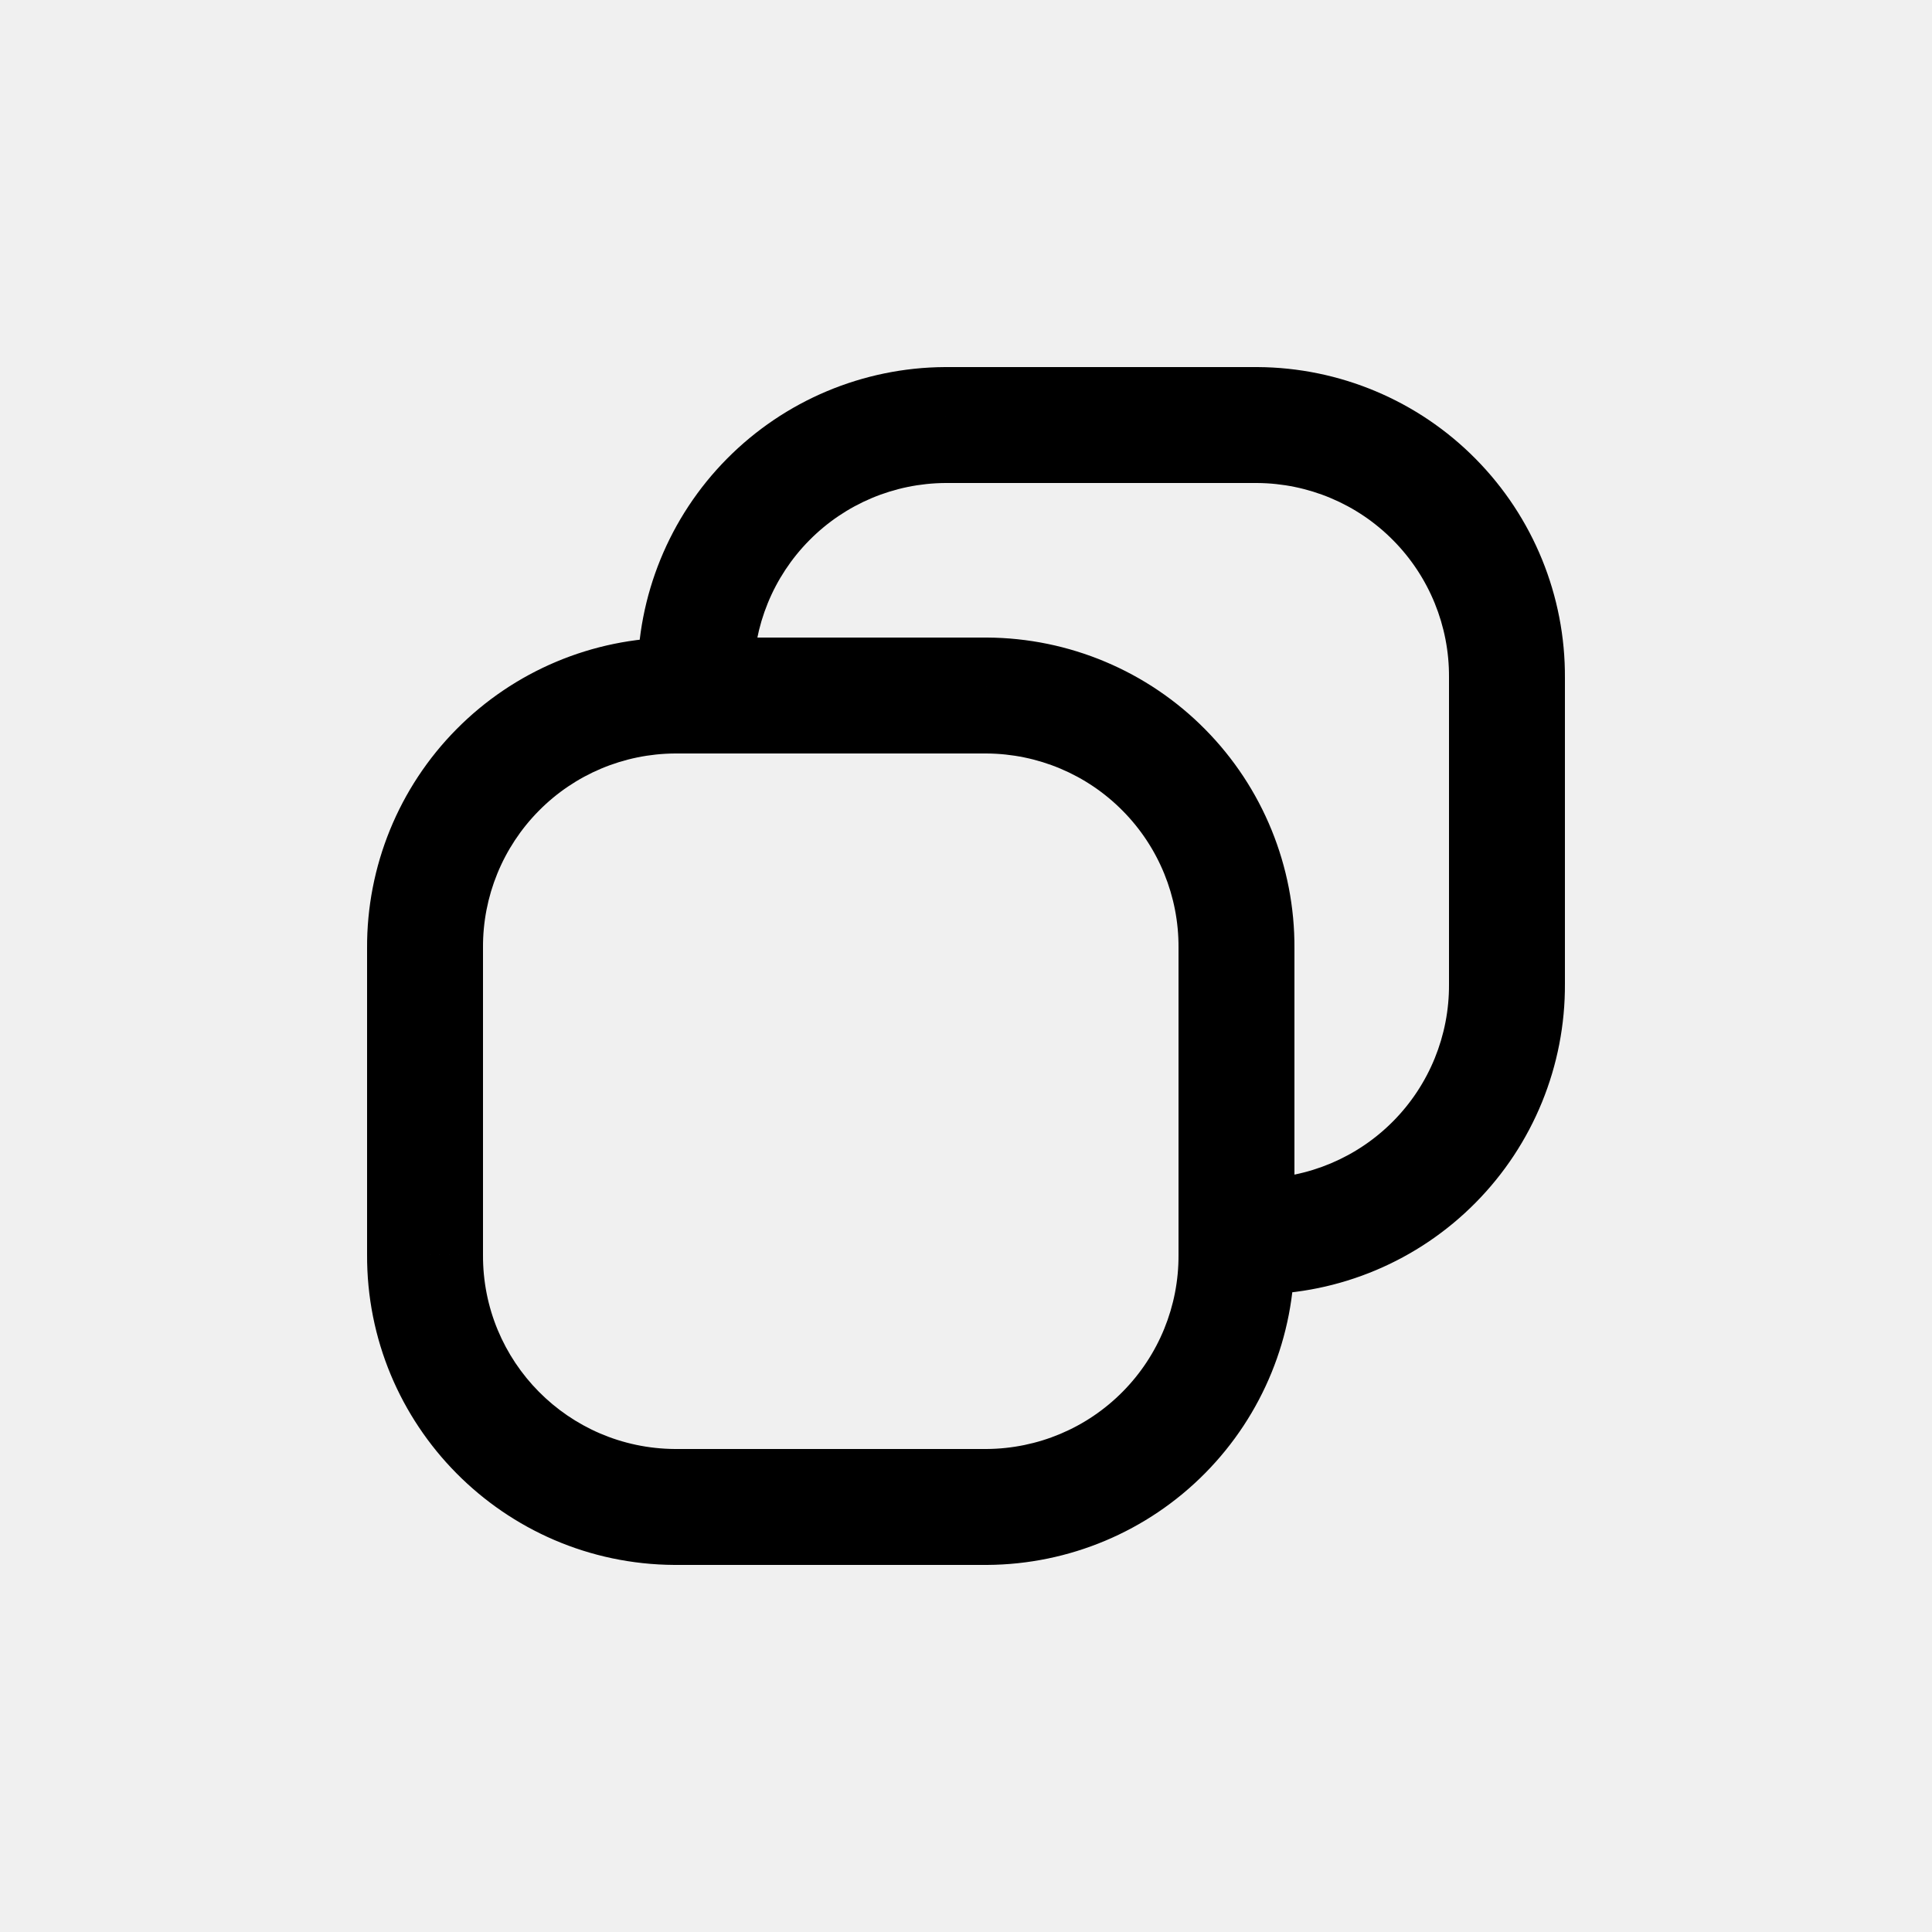
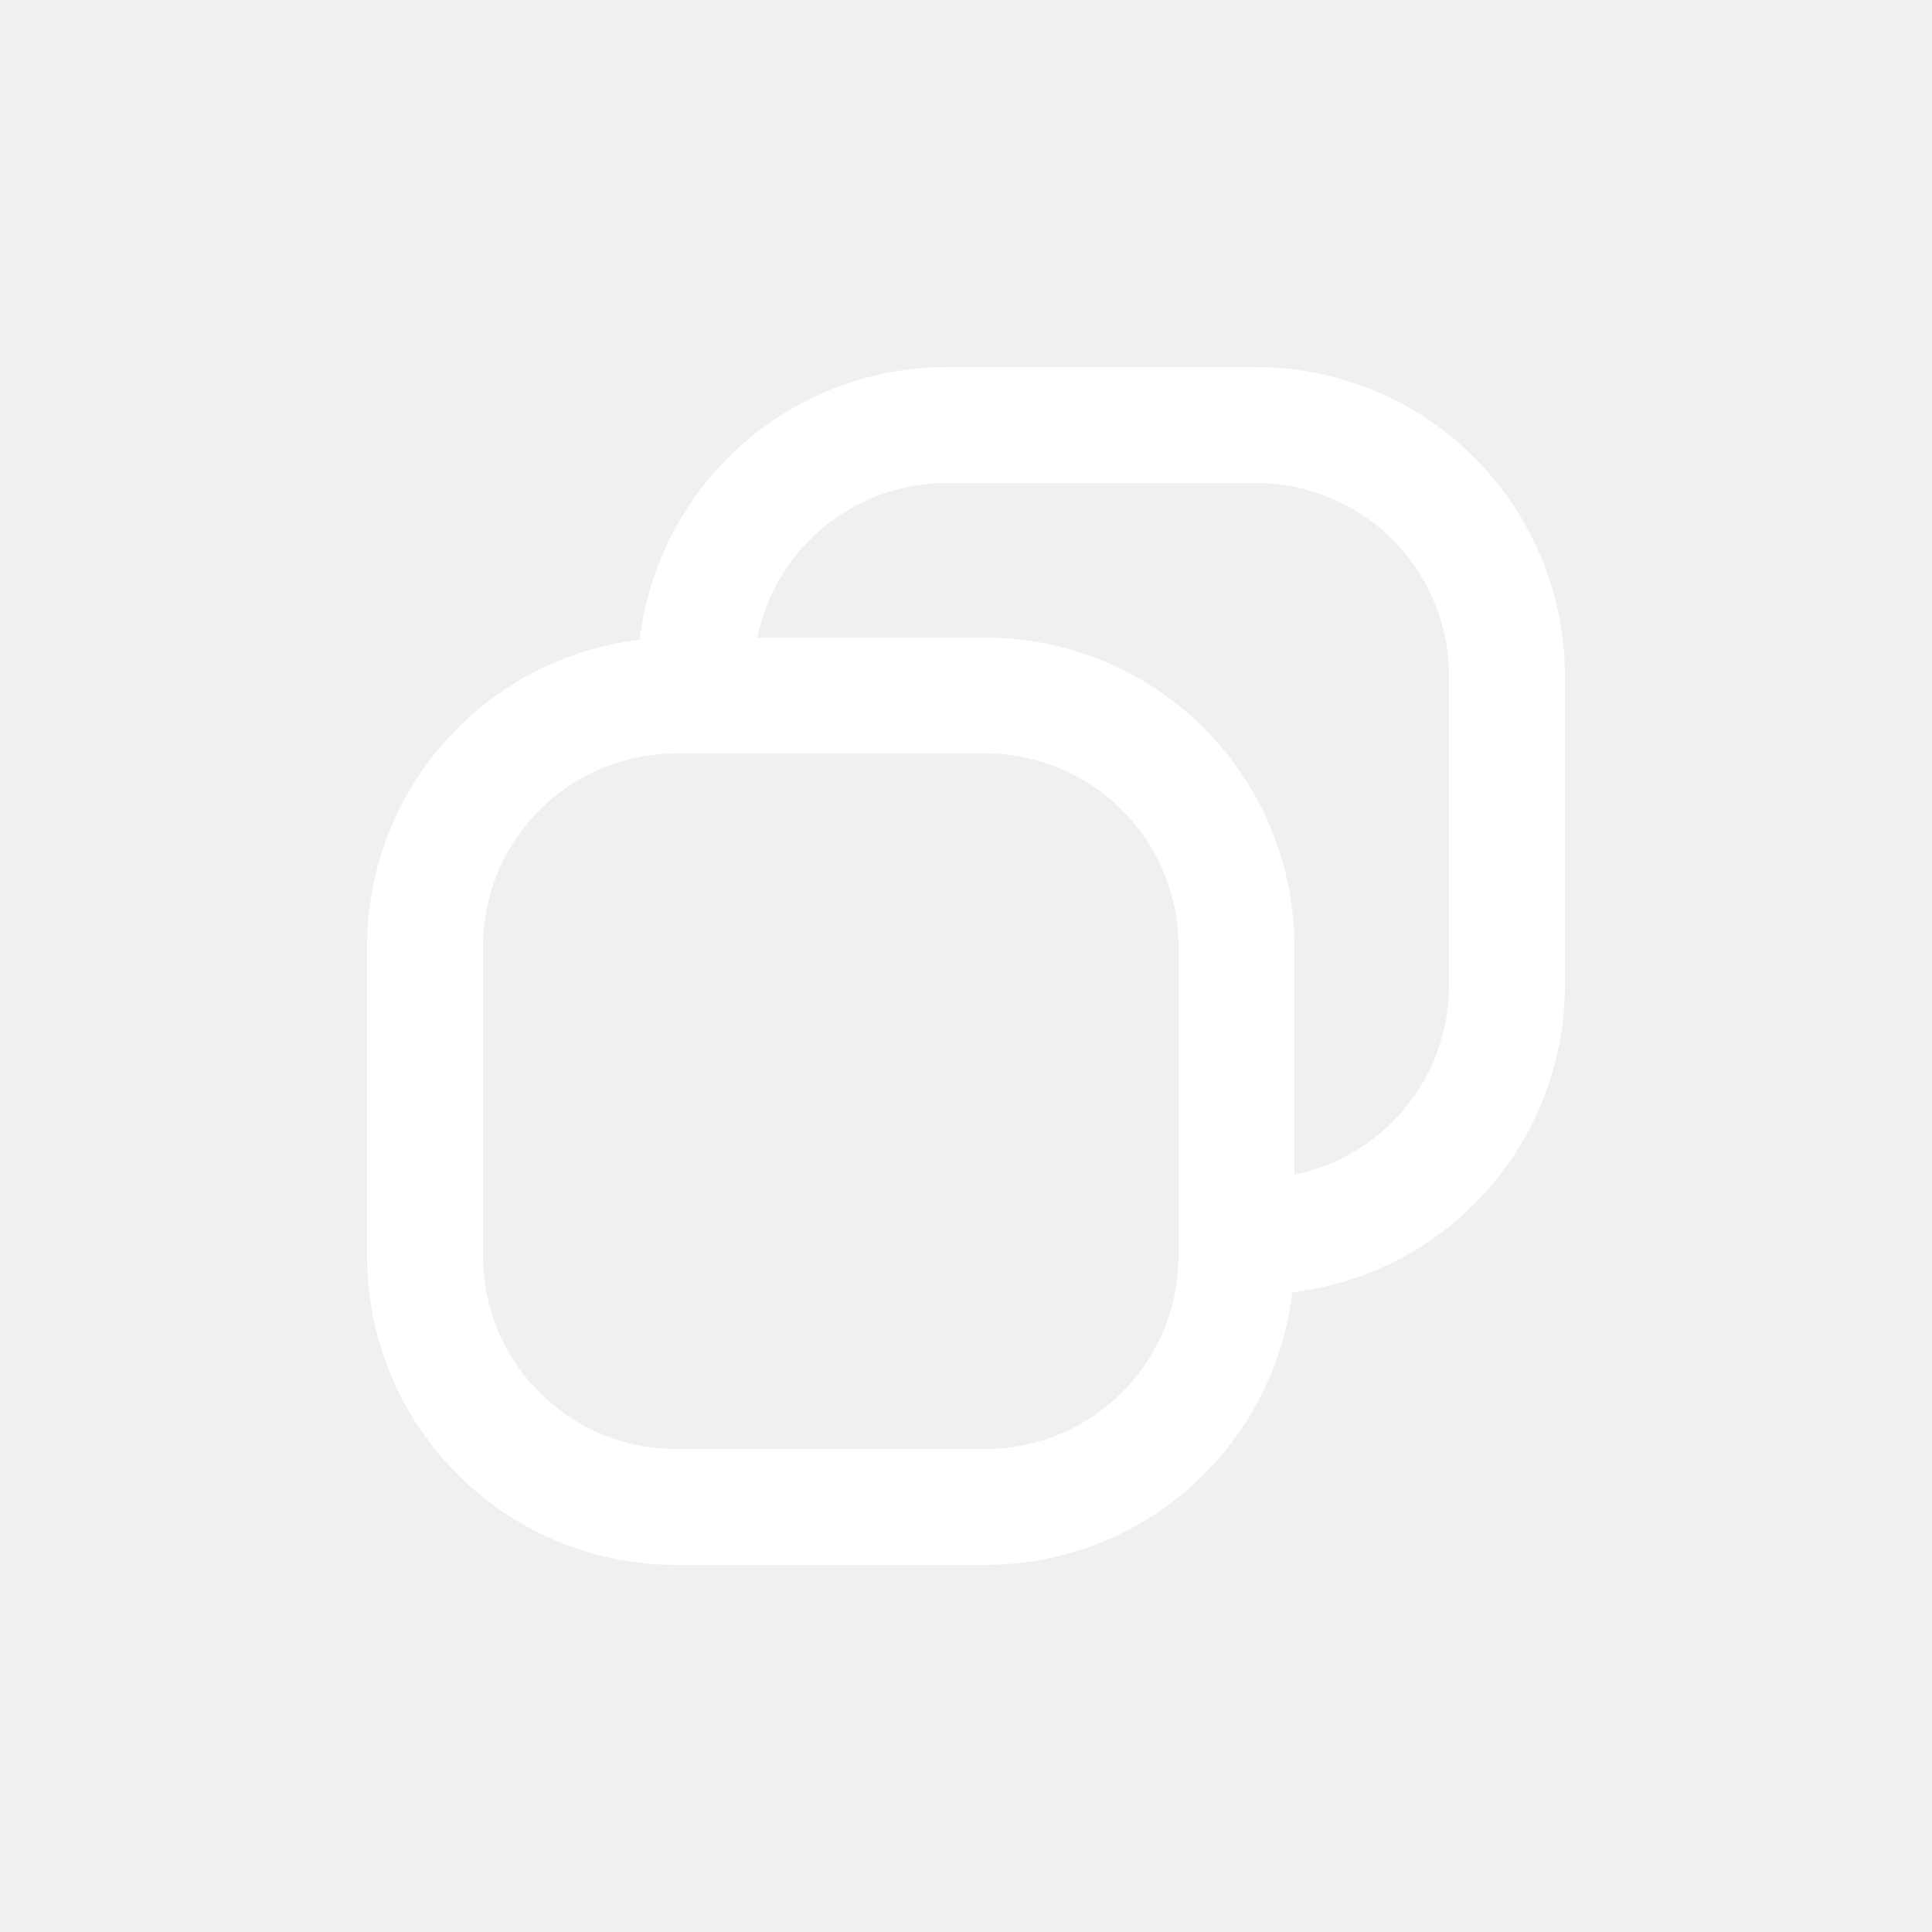
<svg xmlns="http://www.w3.org/2000/svg" width="800px" height="800px" viewBox="0 -0.5 25 25" fill="none">
-   <path d="M8.25 8.5C8.25 8.914 8.586 9.25 9 9.25C9.414 9.25 9.75 8.914 9.75 8.5H8.25ZM9 8.267H9.75L9.75 8.263L9 8.267ZM9.939 5.964L10.472 6.492L9.939 5.964ZM12.231 5V4.25L12.227 4.25L12.231 5ZM16.269 5L16.273 4.25H16.269V5ZM18.561 5.964L18.028 6.492V6.492L18.561 5.964ZM19.5 8.267L18.75 8.263V8.267H19.5ZM19.5 12.233H18.75L18.75 12.237L19.5 12.233ZM18.561 14.536L18.028 14.008L18.561 14.536ZM16.269 15.5V16.25L16.273 16.25L16.269 15.5ZM16 14.75C15.586 14.75 15.25 15.086 15.25 15.5C15.25 15.914 15.586 16.25 16 16.25V14.75ZM9 9.25C9.414 9.25 9.75 8.914 9.75 8.5C9.75 8.086 9.414 7.75 9 7.75V9.25ZM8.731 8.5V7.75L8.727 7.75L8.731 8.5ZM6.439 9.464L6.972 9.992L6.439 9.464ZM5.5 11.767H6.25L6.25 11.763L5.5 11.767ZM5.5 15.734L6.25 15.738V15.734H5.5ZM8.731 19L8.727 19.75H8.731V19ZM12.769 19V19.75L12.773 19.75L12.769 19ZM15.061 18.036L14.528 17.508L15.061 18.036ZM16 15.733H15.25L15.25 15.737L16 15.733ZM16.75 15.5C16.75 15.086 16.414 14.75 16 14.75C15.586 14.75 15.25 15.086 15.25 15.5H16.75ZM9 7.75C8.586 7.75 8.25 8.086 8.25 8.5C8.25 8.914 8.586 9.25 9 9.25V7.75ZM12.769 8.5L12.773 7.75H12.769V8.5ZM15.061 9.464L15.594 8.937V8.937L15.061 9.464ZM16 11.767L15.25 11.763V11.767H16ZM15.25 15.5C15.25 15.914 15.586 16.25 16 16.25C16.414 16.25 16.75 15.914 16.75 15.5H15.25ZM9.75 8.5V8.267H8.25V8.5H9.75ZM9.75 8.263C9.746 7.6 10.006 6.963 10.472 6.492L9.406 5.437C8.66 6.191 8.244 7.211 8.25 8.271L9.75 8.263ZM10.472 6.492C10.938 6.02 11.572 5.754 12.235 5.75L12.227 4.25C11.166 4.256 10.152 4.683 9.406 5.437L10.472 6.492ZM12.231 5.75H16.269V4.25H12.231V5.75ZM16.265 5.75C16.928 5.754 17.562 6.02 18.028 6.492L19.094 5.437C18.349 4.683 17.334 4.256 16.273 4.25L16.265 5.75ZM18.028 6.492C18.494 6.963 18.754 7.6 18.75 8.263L20.25 8.271C20.256 7.211 19.84 6.191 19.094 5.437L18.028 6.492ZM18.75 8.267V12.233H20.25V8.267H18.75ZM18.75 12.237C18.754 12.9 18.494 13.537 18.028 14.008L19.094 15.063C19.84 14.309 20.256 13.289 20.25 12.229L18.75 12.237ZM18.028 14.008C17.562 14.479 16.928 14.746 16.265 14.75L16.273 16.25C17.334 16.244 18.349 15.817 19.094 15.063L18.028 14.008ZM16.269 14.75H16V16.25H16.269V14.75ZM9 7.75H8.731V9.25H9V7.75ZM8.727 7.75C7.666 7.756 6.651 8.183 5.906 8.937L6.972 9.992C7.438 9.52 8.072 9.254 8.735 9.25L8.727 7.75ZM5.906 8.937C5.16 9.691 4.744 10.711 4.75 11.771L6.25 11.763C6.246 11.1 6.506 10.463 6.972 9.992L5.906 8.937ZM4.75 11.767V15.734H6.25V11.767H4.75ZM4.75 15.73C4.738 17.938 6.519 19.738 8.727 19.75L8.735 18.25C7.355 18.242 6.243 17.118 6.25 15.738L4.75 15.73ZM8.731 19.75H12.769V18.25H8.731V19.75ZM12.773 19.75C13.834 19.744 14.849 19.317 15.594 18.563L14.528 17.508C14.062 17.98 13.428 18.246 12.765 18.25L12.773 19.75ZM15.594 18.563C16.34 17.809 16.756 16.789 16.75 15.729L15.25 15.737C15.254 16.4 14.994 17.037 14.528 17.508L15.594 18.563ZM16.75 15.733V15.5H15.25V15.733H16.75ZM9 9.25H12.769V7.75H9V9.25ZM12.765 9.25C13.428 9.254 14.062 9.52 14.528 9.992L15.594 8.937C14.849 8.183 13.834 7.756 12.773 7.75L12.765 9.25ZM14.528 9.992C14.994 10.463 15.254 11.1 15.25 11.763L16.75 11.771C16.756 10.711 16.34 9.691 15.594 8.937L14.528 9.992ZM15.25 11.767V15.5H16.75V11.767H15.25Z" fill="#000000" />
+   <path d="M8.25 8.5C8.25 8.914 8.586 9.25 9 9.25C9.414 9.25 9.75 8.914 9.75 8.5H8.25ZM9 8.267H9.75L9.75 8.263L9 8.267ZM9.939 5.964L10.472 6.492L9.939 5.964ZM12.231 5V4.25L12.227 4.25L12.231 5ZM16.269 5L16.273 4.25H16.269V5ZM18.561 5.964L18.028 6.492V6.492L18.561 5.964ZM19.5 8.267L18.75 8.263V8.267H19.5ZM19.5 12.233H18.75L18.75 12.237L19.5 12.233ZM18.561 14.536L18.028 14.008L18.561 14.536ZM16.269 15.5V16.25L16.273 16.25L16.269 15.5ZM16 14.75C15.586 14.75 15.25 15.086 15.25 15.5C15.25 15.914 15.586 16.25 16 16.25V14.75ZM9 9.25C9.414 9.25 9.75 8.914 9.75 8.5C9.75 8.086 9.414 7.75 9 7.75V9.25ZM8.731 8.5V7.75L8.727 7.75L8.731 8.5ZM6.439 9.464L6.972 9.992L6.439 9.464ZM5.5 11.767H6.25L6.25 11.763L5.5 11.767ZM5.5 15.734L6.25 15.738V15.734H5.5ZM8.731 19L8.727 19.75H8.731V19ZM12.769 19V19.75L12.773 19.75L12.769 19ZM15.061 18.036L14.528 17.508L15.061 18.036ZM16 15.733H15.25L15.25 15.737L16 15.733ZM16.75 15.5C16.75 15.086 16.414 14.75 16 14.75C15.586 14.75 15.25 15.086 15.25 15.5H16.75ZM9 7.75C8.586 7.75 8.25 8.086 8.25 8.5C8.25 8.914 8.586 9.25 9 9.25V7.75ZM12.769 8.5L12.773 7.75H12.769V8.5ZM15.061 9.464L15.594 8.937V8.937L15.061 9.464ZM16 11.767L15.25 11.763V11.767H16ZM15.25 15.5C15.25 15.914 15.586 16.25 16 16.25C16.414 16.25 16.75 15.914 16.75 15.5H15.25ZM9.75 8.5V8.267H8.25V8.5H9.75ZM9.75 8.263C9.746 7.6 10.006 6.963 10.472 6.492L9.406 5.437C8.66 6.191 8.244 7.211 8.25 8.271L9.75 8.263ZM10.472 6.492C10.938 6.02 11.572 5.754 12.235 5.75L12.227 4.25C11.166 4.256 10.152 4.683 9.406 5.437L10.472 6.492ZM12.231 5.75H16.269V4.25H12.231V5.75ZM16.265 5.75C16.928 5.754 17.562 6.02 18.028 6.492L19.094 5.437C18.349 4.683 17.334 4.256 16.273 4.25L16.265 5.75ZM18.028 6.492C18.494 6.963 18.754 7.6 18.75 8.263L20.25 8.271C20.256 7.211 19.84 6.191 19.094 5.437L18.028 6.492ZM18.75 8.267V12.233H20.25V8.267H18.75ZM18.75 12.237C18.754 12.9 18.494 13.537 18.028 14.008L19.094 15.063C19.84 14.309 20.256 13.289 20.25 12.229L18.75 12.237ZM18.028 14.008C17.562 14.479 16.928 14.746 16.265 14.75L16.273 16.25C17.334 16.244 18.349 15.817 19.094 15.063L18.028 14.008ZM16.269 14.75H16V16.25H16.269V14.75ZM9 7.75H8.731V9.25H9V7.75ZM8.727 7.75C7.666 7.756 6.651 8.183 5.906 8.937L6.972 9.992C7.438 9.52 8.072 9.254 8.735 9.25L8.727 7.75ZM5.906 8.937C5.16 9.691 4.744 10.711 4.75 11.771L6.25 11.763C6.246 11.1 6.506 10.463 6.972 9.992L5.906 8.937ZM4.75 11.767V15.734H6.25V11.767H4.75ZM4.75 15.73C4.738 17.938 6.519 19.738 8.727 19.75L8.735 18.25C7.355 18.242 6.243 17.118 6.25 15.738L4.75 15.73ZM8.731 19.75H12.769V18.25H8.731V19.75ZM12.773 19.75C13.834 19.744 14.849 19.317 15.594 18.563L14.528 17.508C14.062 17.98 13.428 18.246 12.765 18.25L12.773 19.75ZM15.594 18.563C16.34 17.809 16.756 16.789 16.75 15.729L15.25 15.737C15.254 16.4 14.994 17.037 14.528 17.508L15.594 18.563ZM16.75 15.733V15.5H15.25V15.733H16.75ZM9 9.25H12.769V7.75H9V9.25ZM12.765 9.25C13.428 9.254 14.062 9.52 14.528 9.992L15.594 8.937C14.849 8.183 13.834 7.756 12.773 7.75L12.765 9.25ZM14.528 9.992C14.994 10.463 15.254 11.1 15.25 11.763L16.75 11.771C16.756 10.711 16.34 9.691 15.594 8.937L14.528 9.992ZM15.25 11.767V15.5H16.75V11.767H15.25Z" fill="#ffffff" />
</svg>
